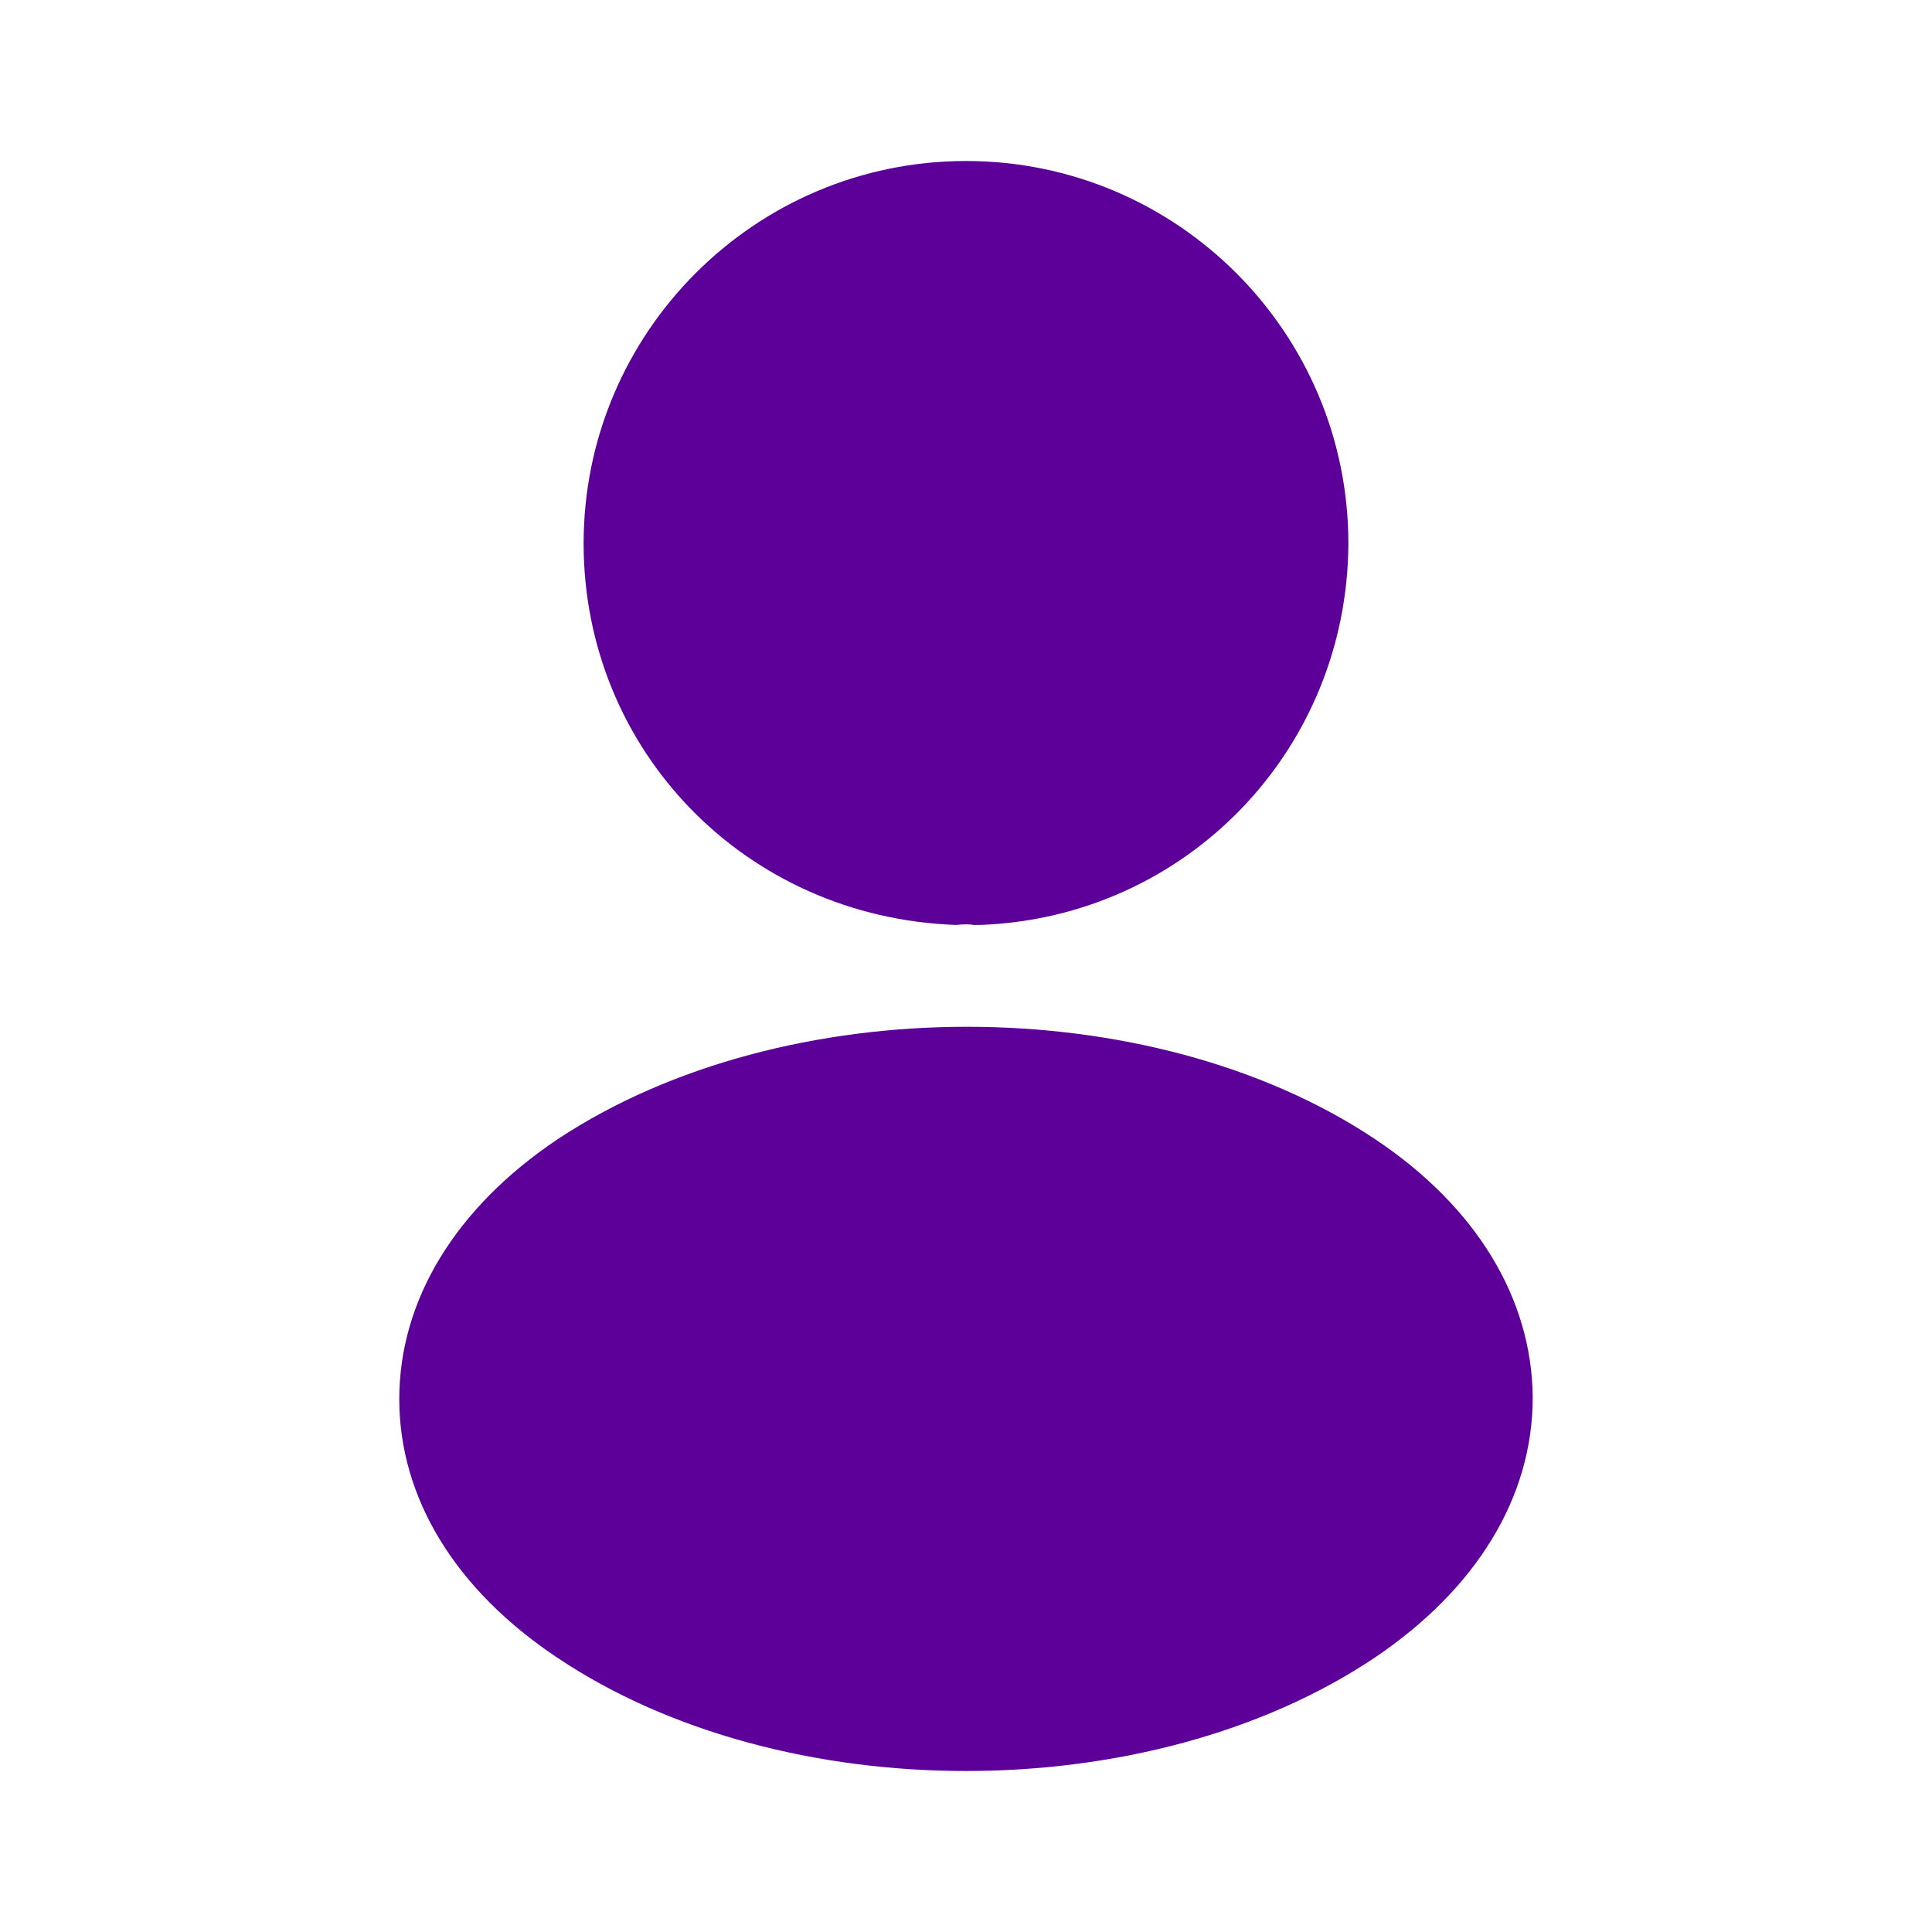
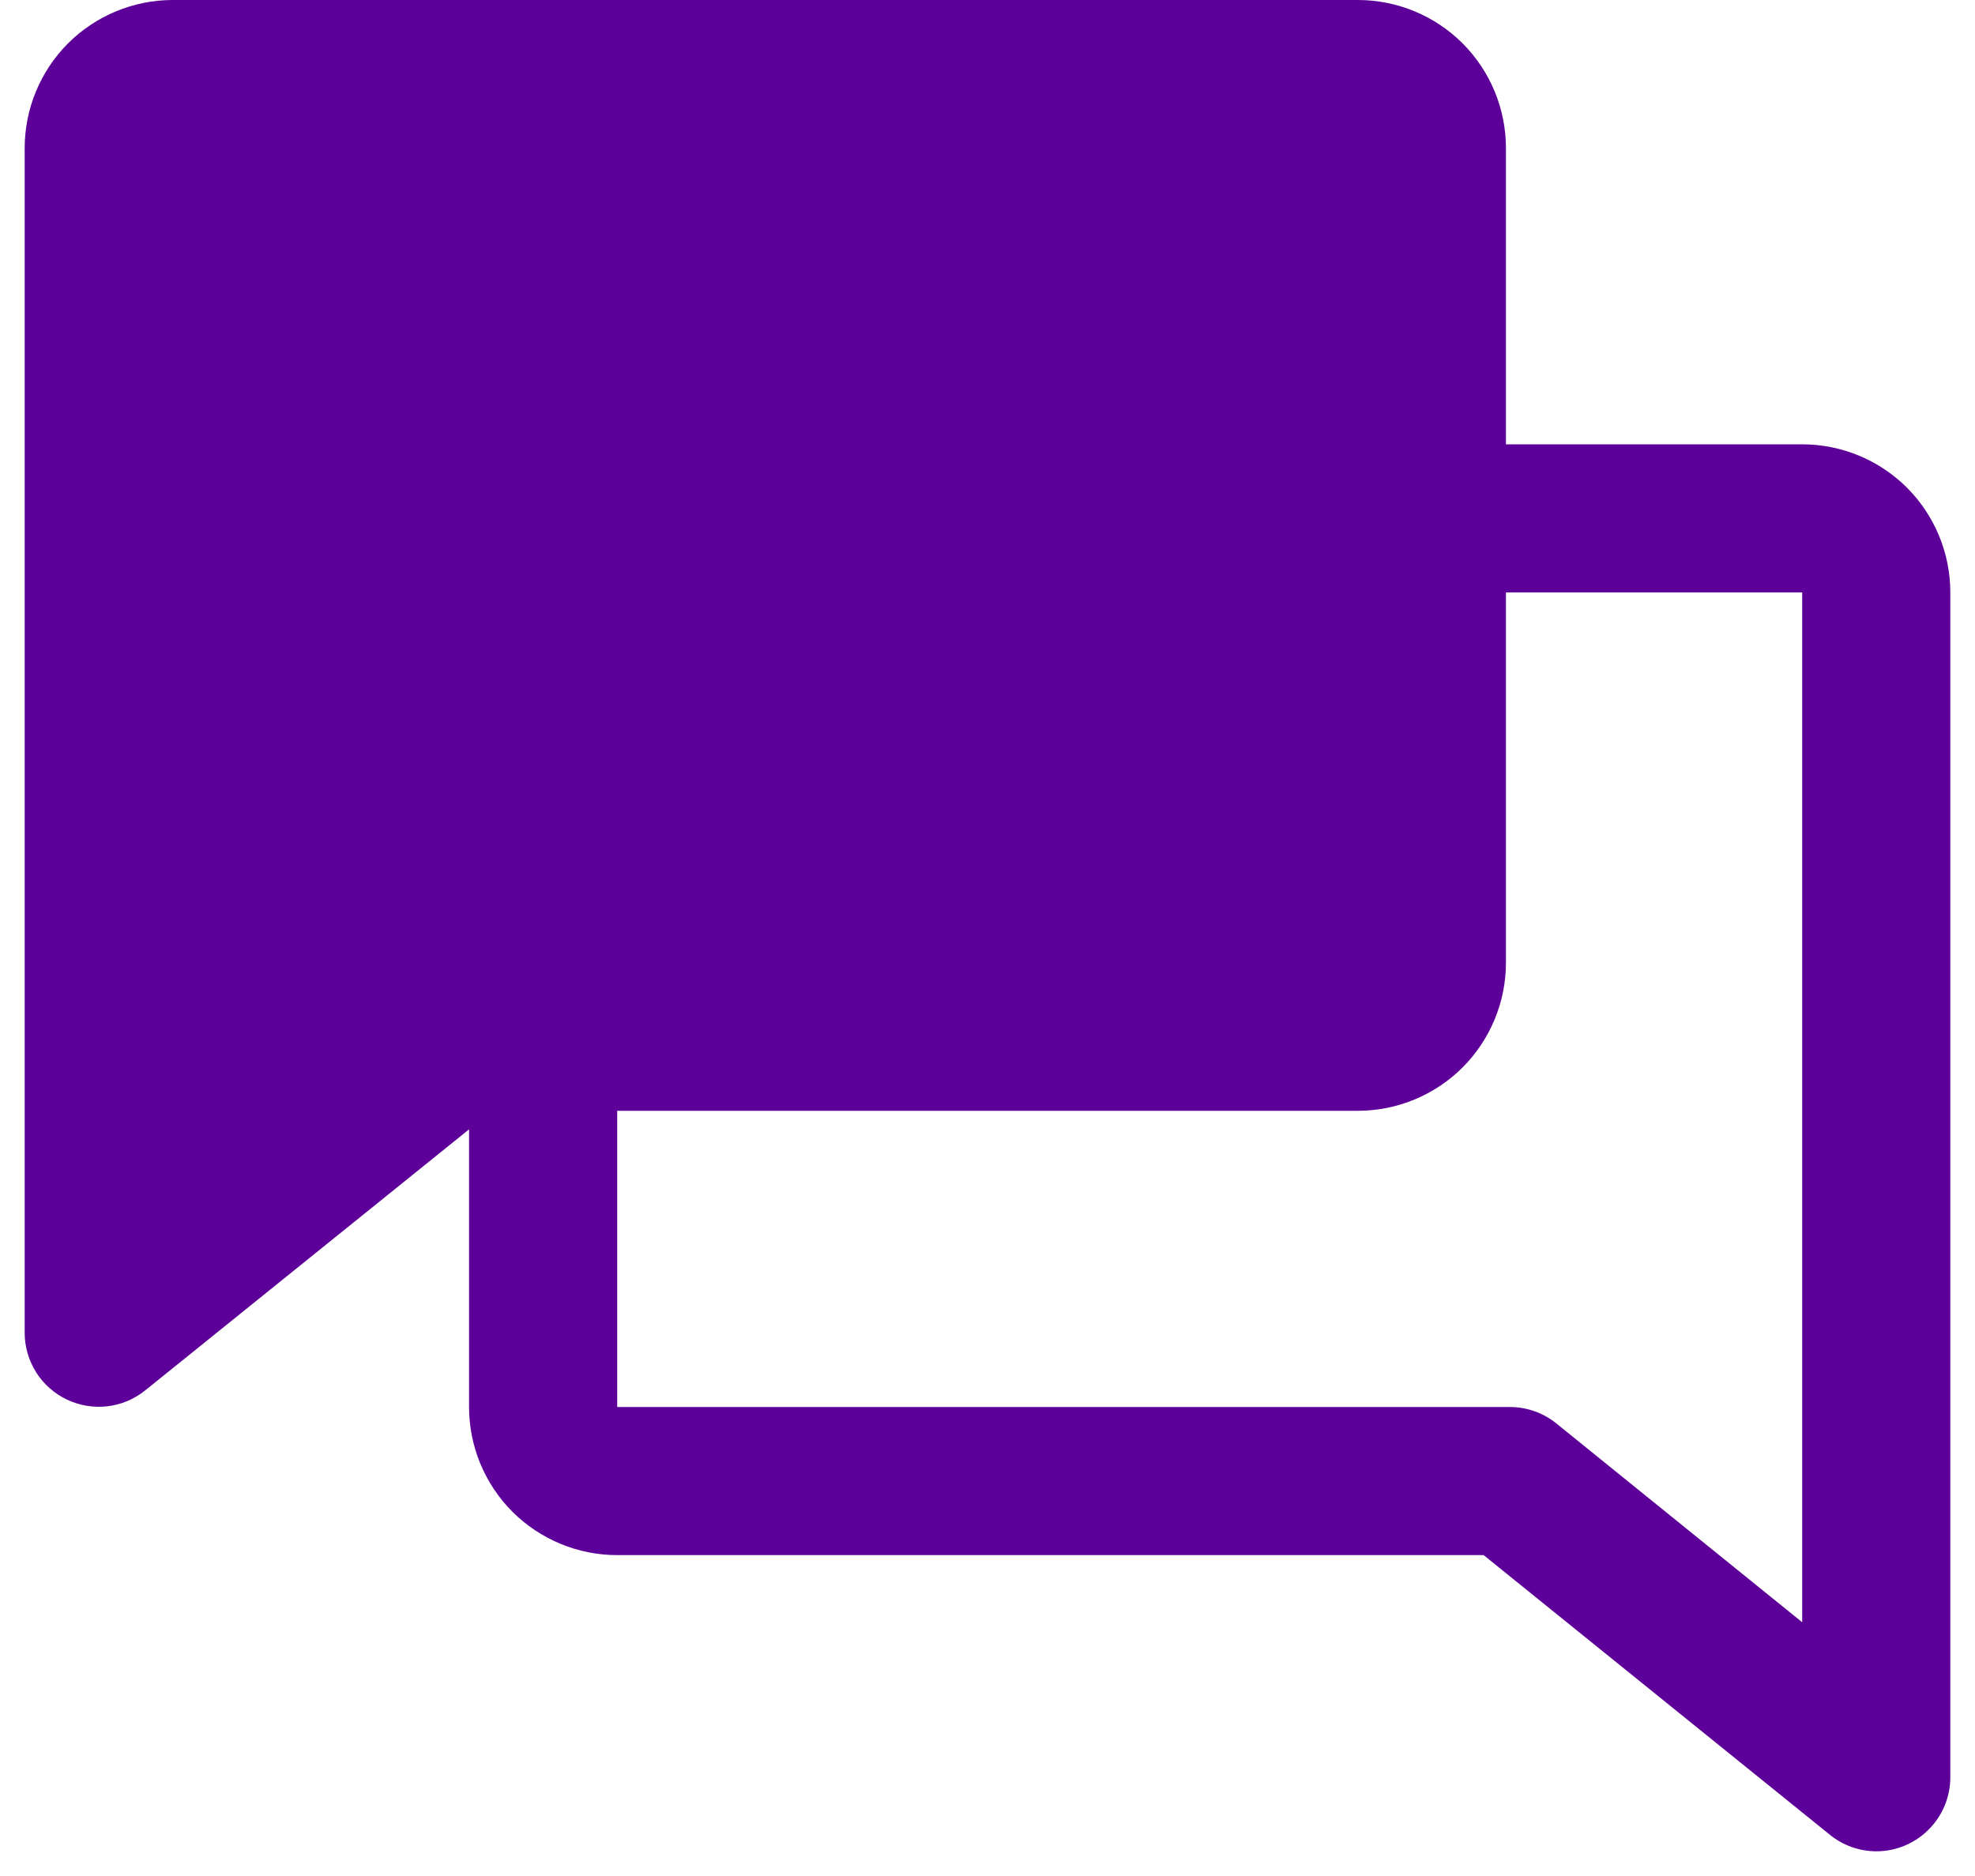
- <svg xmlns="http://www.w3.org/2000/svg" width="24" height="24" viewBox="0 0 24 24" fill="none">
-   <path d="M12 2C9.38 2 7.25 4.13 7.25 6.75C7.25 9.32 9.26 11.4 11.88 11.49C11.96 11.48 12.04 11.48 12.1 11.49C12.12 11.49 12.13 11.49 12.15 11.49C12.16 11.49 12.16 11.49 12.17 11.49C14.73 11.4 16.74 9.32 16.75 6.75C16.75 4.13 14.62 2 12 2Z" fill="#5C0099" />
-   <path d="M17.08 14.15C14.29 12.29 9.74 12.29 6.93 14.15C5.66 15 4.96 16.15 4.96 17.38C4.96 18.61 5.66 19.75 6.92 20.59C8.32 21.53 10.16 22 12 22C13.84 22 15.68 21.53 17.08 20.59C18.34 19.74 19.04 18.6 19.04 17.36C19.03 16.13 18.34 14.99 17.08 14.15Z" fill="#5C0099" />
+ <svg xmlns="http://www.w3.org/2000/svg" width="20" height="19" viewBox="0 0 20 19" fill="none">
+   <path d="M19.75 6C19.75 5.602 19.592 5.221 19.311 4.939C19.029 4.658 18.648 4.5 18.25 4.5H15.25V1.5C15.25 1.102 15.092 0.721 14.811 0.439C14.529 0.158 14.148 0 13.75 0H1.75C1.352 0 0.971 0.158 0.689 0.439C0.408 0.721 0.25 1.102 0.25 1.5V13.5C0.25 13.641 0.291 13.779 0.366 13.899C0.441 14.018 0.549 14.113 0.676 14.174C0.804 14.235 0.945 14.259 1.086 14.243C1.226 14.227 1.359 14.171 1.469 14.083L4.75 11.438V14.25C4.75 14.648 4.908 15.029 5.189 15.311C5.471 15.592 5.852 15.75 6.25 15.75H15.024L18.531 18.583C18.664 18.691 18.829 18.749 19 18.75C19.199 18.75 19.39 18.671 19.53 18.53C19.671 18.39 19.75 18.199 19.75 18V6ZM15.761 14.417C15.628 14.309 15.463 14.251 15.292 14.25H6.25V11.25H13.75C14.148 11.25 14.529 11.092 14.811 10.811C15.092 10.529 15.25 10.148 15.25 9.75V6H18.25V16.43L15.761 14.417Z" fill="#5C0099" />
</svg>
